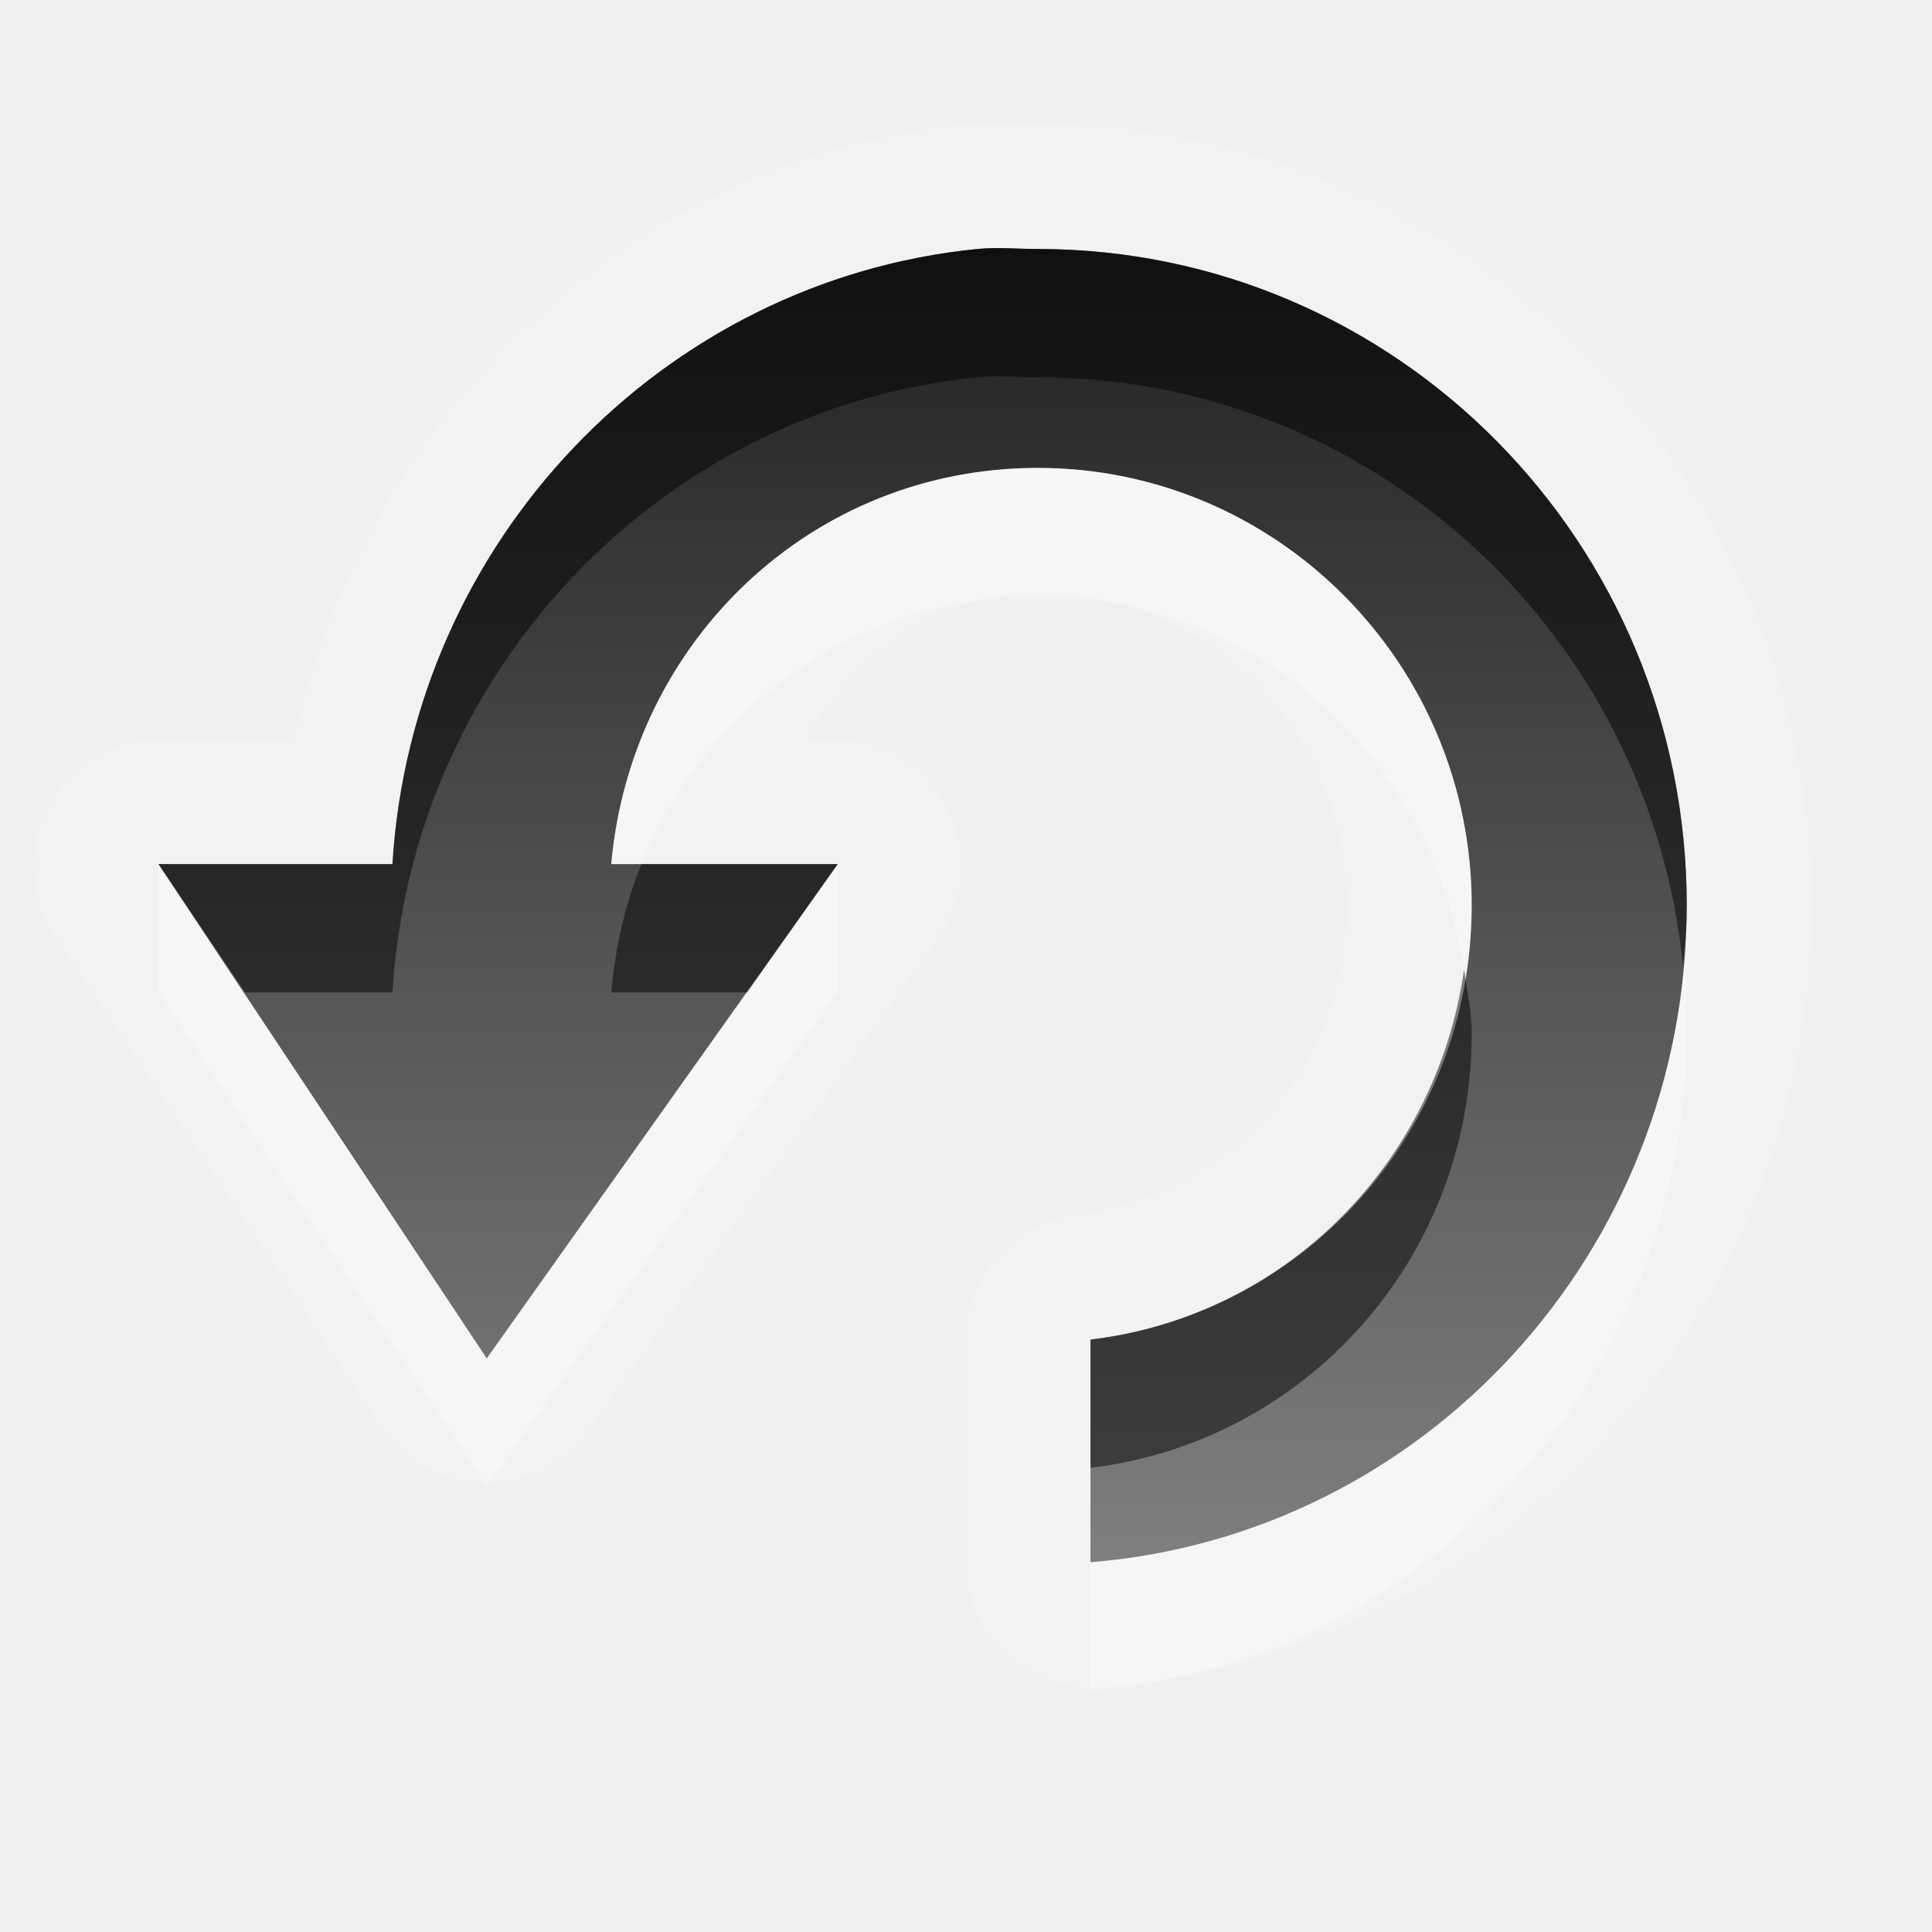
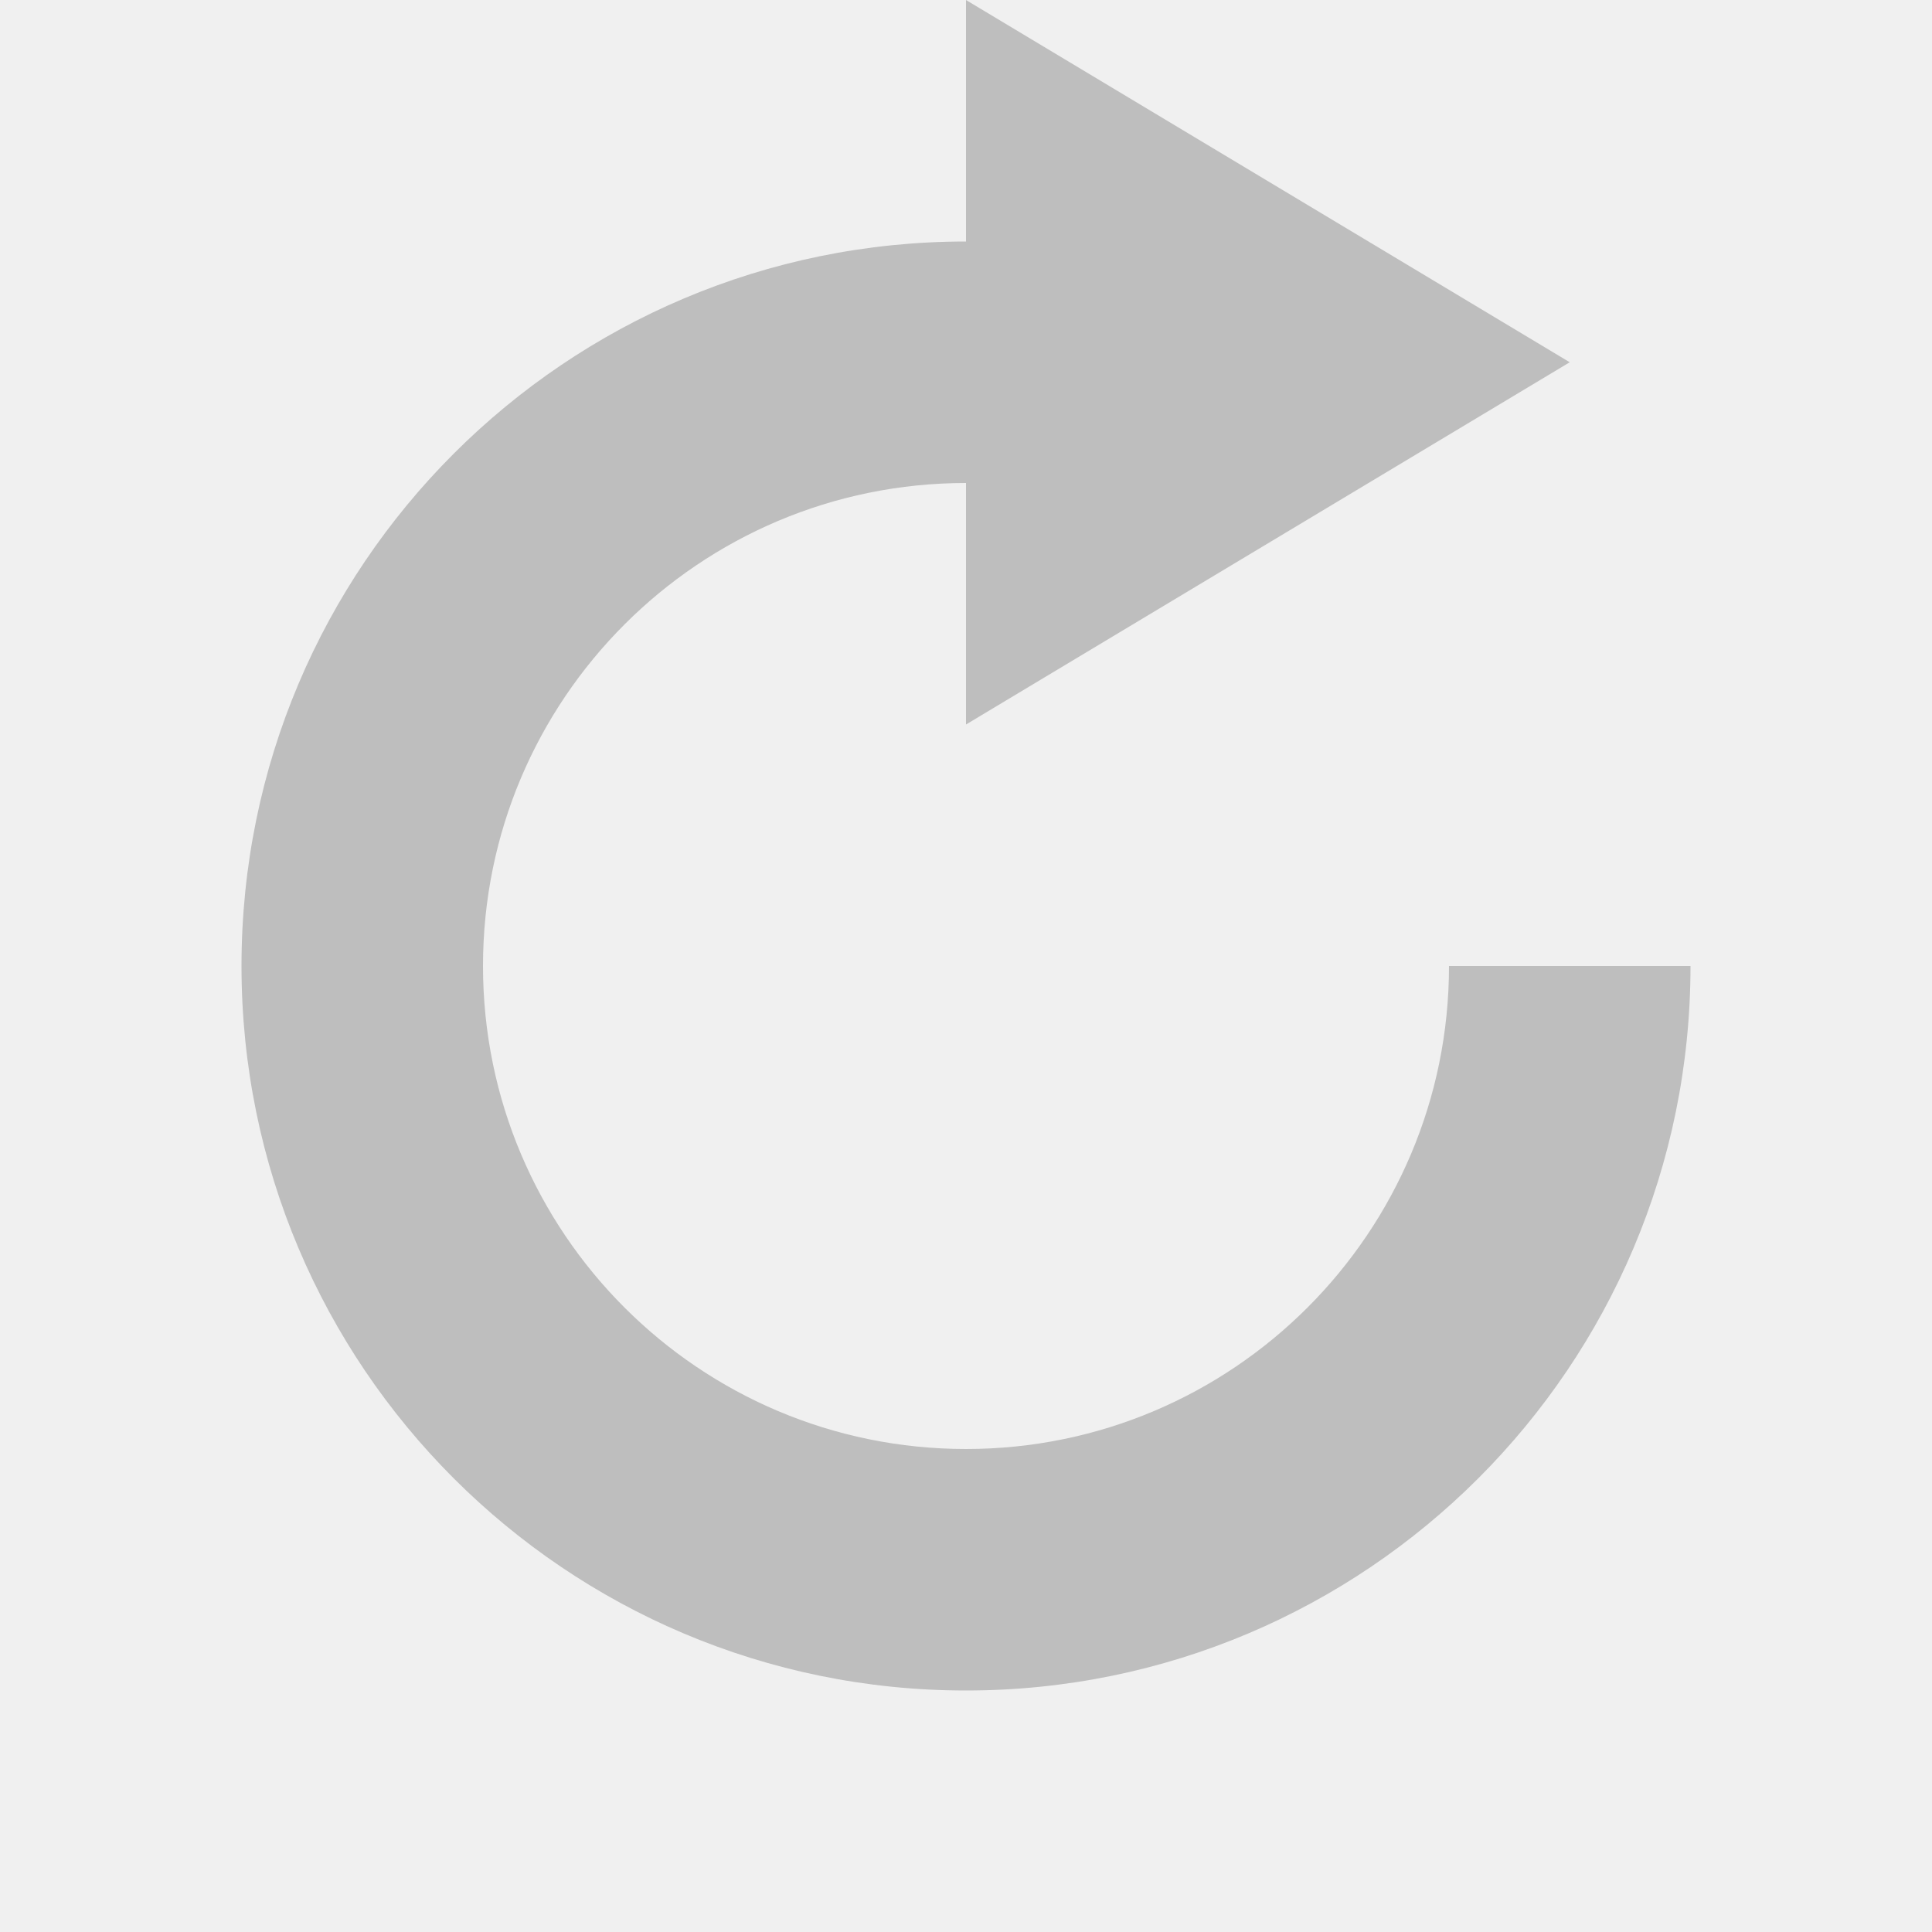
- <svg xmlns="http://www.w3.org/2000/svg" xmlns:xlink="http://www.w3.org/1999/xlink" width="16" height="16" id="svg2" version="1.0">
-   <defs id="defs4">
-     <linearGradient id="StandardGradient" gradientTransform="scale(1.078412,0.9272892)" x1="9.075" y1="2.216" x2="9.075" y2="13.952" gradientUnits="userSpaceOnUse">
-       <stop style="stop-color:#000000;stop-opacity:0.863;" offset="0" id="stop3280" />
-       <stop style="stop-color:#000000;stop-opacity:0.471;" offset="1" id="stop3282" />
-     </linearGradient>
-     <linearGradient xlink:href="#StandardGradient" id="linearGradient3625" gradientUnits="userSpaceOnUse" gradientTransform="matrix(1.078412,0,0,0.9272892,-20,0)" x1="9.075" y1="2.216" x2="9.075" y2="13.952" />
-     <clipPath clipPathUnits="userSpaceOnUse" id="clipPath3632">
-       <path style="fill:#ff00ff;fill-opacity:1;stroke:none;display:inline" d="m -20,0 0,16 16,0 0,-16 -16,0 z m 8.094,2.062 c 0.174,-0.017 0.322,0 0.5,0 2.967,0 5.375,2.426 5.375,5.438 0,2.865 -2.17,5.215 -4.938,5.438 l 0,-1.844 C -9.192,10.881 -7.812,9.361 -7.812,7.5 c 0,-2.007 -1.615,-3.625 -3.594,-3.625 -1.868,0 -3.366,1.43 -3.531,3.281 l 1.875,0 -2.906,4.094 -2.719,-4.094 1.938,0 c 0.163,-2.674 2.235,-4.835 4.844,-5.094 z" id="path3634" />
-     </clipPath>
-     <filter id="filter3611">
-       <feGaussianBlur stdDeviation="0.353" id="feGaussianBlur3613" />
-     </filter>
-     <linearGradient xlink:href="#StandardGradient" id="linearGradient3999" gradientUnits="userSpaceOnUse" gradientTransform="scale(1.078412,0.9272892)" x1="9.075" y1="2.216" x2="9.075" y2="13.952" />
-     <linearGradient xlink:href="#StandardGradient" id="linearGradient4003" gradientUnits="userSpaceOnUse" gradientTransform="scale(1.078412,0.9272892)" x1="9.075" y1="2.216" x2="9.075" y2="13.952" />
-   </defs>
-   <g id="layer3" style="display:inline">
-     <path style="fill:#ffffff;fill-opacity:1;stroke:none;opacity:0.15" d="M 8 1.031 C 5.213 1.308 3.029 3.421 2.438 6.125 L 1.312 6.125 A 1.043 1.043 0 0 0 0.438 7.719 L 3.156 11.812 A 1.043 1.043 0 0 0 4.875 11.844 L 7.781 7.75 A 1.043 1.043 0 0 0 6.938 6.125 L 6.656 6.125 C 7.1 5.448 7.714 4.906 8.594 4.906 C 10.003 4.906 11.156 6.052 11.156 7.5 C 11.156 8.846 10.164 9.912 8.906 10.062 A 1.043 1.043 0 0 0 8 11.094 L 8 12.938 A 1.043 1.043 0 0 0 9.125 13.969 C 12.434 13.703 15 10.892 15 7.5 C 15 3.933 12.13 1.031 8.594 1.031 C 8.483 1.031 8.3 1.002 8 1.031 z M 8.094 2.062 C 8.268 2.045 8.415 2.062 8.594 2.062 C 11.561 2.062 13.969 4.489 13.969 7.5 C 13.969 10.365 11.798 12.715 9.031 12.938 L 9.031 11.094 C 10.808 10.881 12.188 9.361 12.188 7.5 C 12.188 5.493 10.572 3.875 8.594 3.875 C 6.726 3.875 5.228 5.305 5.062 7.156 L 6.938 7.156 L 4.031 11.25 L 1.312 7.156 L 3.25 7.156 C 3.413 4.482 5.485 2.321 8.094 2.062 z " id="path4001" />
-     <path style="opacity:1;fill:url(#StandardGradient);fill-opacity:1;stroke:none;stroke-width:1;stroke-linecap:round;stroke-linejoin:miter;stroke-miterlimit:4;stroke-dasharray:none;stroke-opacity:1" d="M 8.094,2.062 C 5.485,2.321 3.413,4.482 3.25,7.156 L 1.312,7.156 L 4.031,11.25 L 6.938,7.156 L 5.062,7.156 C 5.228,5.305 6.726,3.875 8.594,3.875 C 10.572,3.875 12.188,5.493 12.188,7.5 C 12.188,9.361 10.808,10.881 9.031,11.094 L 9.031,12.938 C 11.798,12.715 13.969,10.365 13.969,7.5 C 13.969,4.489 11.561,2.062 8.594,2.062 C 8.415,2.062 8.268,2.045 8.094,2.062 z" id="Symbol" />
-     <path style="opacity:0.5;fill:#000000;fill-opacity:1;stroke:none;stroke-width:1;stroke-linecap:round;stroke-linejoin:miter;stroke-miterlimit:4;stroke-dasharray:none;stroke-opacity:1" d="M 8.094 2.062 C 5.485 2.321 3.413 4.482 3.25 7.156 L 1.312 7.156 L 2.031 8.219 L 3.25 8.219 C 3.413 5.544 5.485 3.384 8.094 3.125 C 8.268 3.108 8.415 3.125 8.594 3.125 C 11.376 3.125 13.662 5.252 13.938 8 C 13.952 7.835 13.969 7.669 13.969 7.5 C 13.969 4.489 11.561 2.062 8.594 2.062 C 8.415 2.062 8.268 2.045 8.094 2.062 z M 5.312 7.156 C 5.177 7.489 5.096 7.843 5.062 8.219 L 6.188 8.219 L 6.938 7.156 L 5.312 7.156 z M 12.125 8.031 C 11.892 9.644 10.636 10.901 9.031 11.094 L 9.031 12.156 C 10.808 11.943 12.188 10.424 12.188 8.562 C 12.188 8.377 12.152 8.21 12.125 8.031 z " id="BevelShadow" />
-     <path style="opacity:0.3;fill:#ffffff;fill-opacity:1;stroke:none;stroke-width:1;stroke-linecap:round;stroke-linejoin:miter;stroke-miterlimit:4;stroke-dasharray:none;stroke-opacity:1" d="M 8.594 3.875 C 6.726 3.875 5.228 5.305 5.062 7.156 L 5.312 7.156 C 5.844 5.85 7.105 4.938 8.594 4.938 C 10.389 4.938 11.863 6.285 12.125 8.031 C 12.15 7.858 12.188 7.68 12.188 7.5 C 12.188 5.493 10.572 3.875 8.594 3.875 z M 12.125 8.031 C 12.099 8.213 12.051 8.391 12 8.562 C 12.053 8.387 12.098 8.217 12.125 8.031 z M 1.312 7.156 L 1.312 8.219 L 4.031 12.312 L 6.938 8.219 L 6.938 7.156 L 4.031 11.25 L 1.312 7.156 z M 13.969 7.5 C 13.969 10.365 11.798 12.715 9.031 12.938 L 9.031 14 C 11.798 13.778 13.969 11.427 13.969 8.562 C 13.969 8.222 13.969 7.855 13.969 7.5 z M 11.75 9.188 C 11.667 9.348 11.574 9.512 11.469 9.656 C 11.579 9.508 11.663 9.352 11.75 9.188 z M 10.562 10.531 C 10.434 10.617 10.296 10.682 10.156 10.75 C 10.295 10.683 10.434 10.616 10.562 10.531 z M 10.156 10.75 C 9.983 10.835 9.813 10.913 9.625 10.969 C 9.812 10.913 9.983 10.834 10.156 10.75 z " id="BevelHighlight" />
-   </g>
+ <svg xmlns="http://www.w3.org/2000/svg" version="1.1" width="16" height="16" id="svg7384">
+   <defs id="defs11" />
+   <path id="path12810" d="m 8,-2e-7 0,2 c -3.314,0 -6,2.686 -6,6 C 2,11.314 4.686,14 8,14 c 3.314,0 6,-2.686 6,-6 l -2,0 C 12,10.209 10.209,12 8,12 5.791,12 4,10.209 4,8 c 0,-2.209 1.791,-4 4,-4 l 0,2 5,-3 L 8,-2e-7 z" style="color:#bebebe;fill:#bebebe;fill-opacity:1;fill-rule:nonzero;stroke:none;stroke-width:1;marker:none;visibility:visible;display:inline;overflow:visible;enable-background:accumulate" />
</svg>
